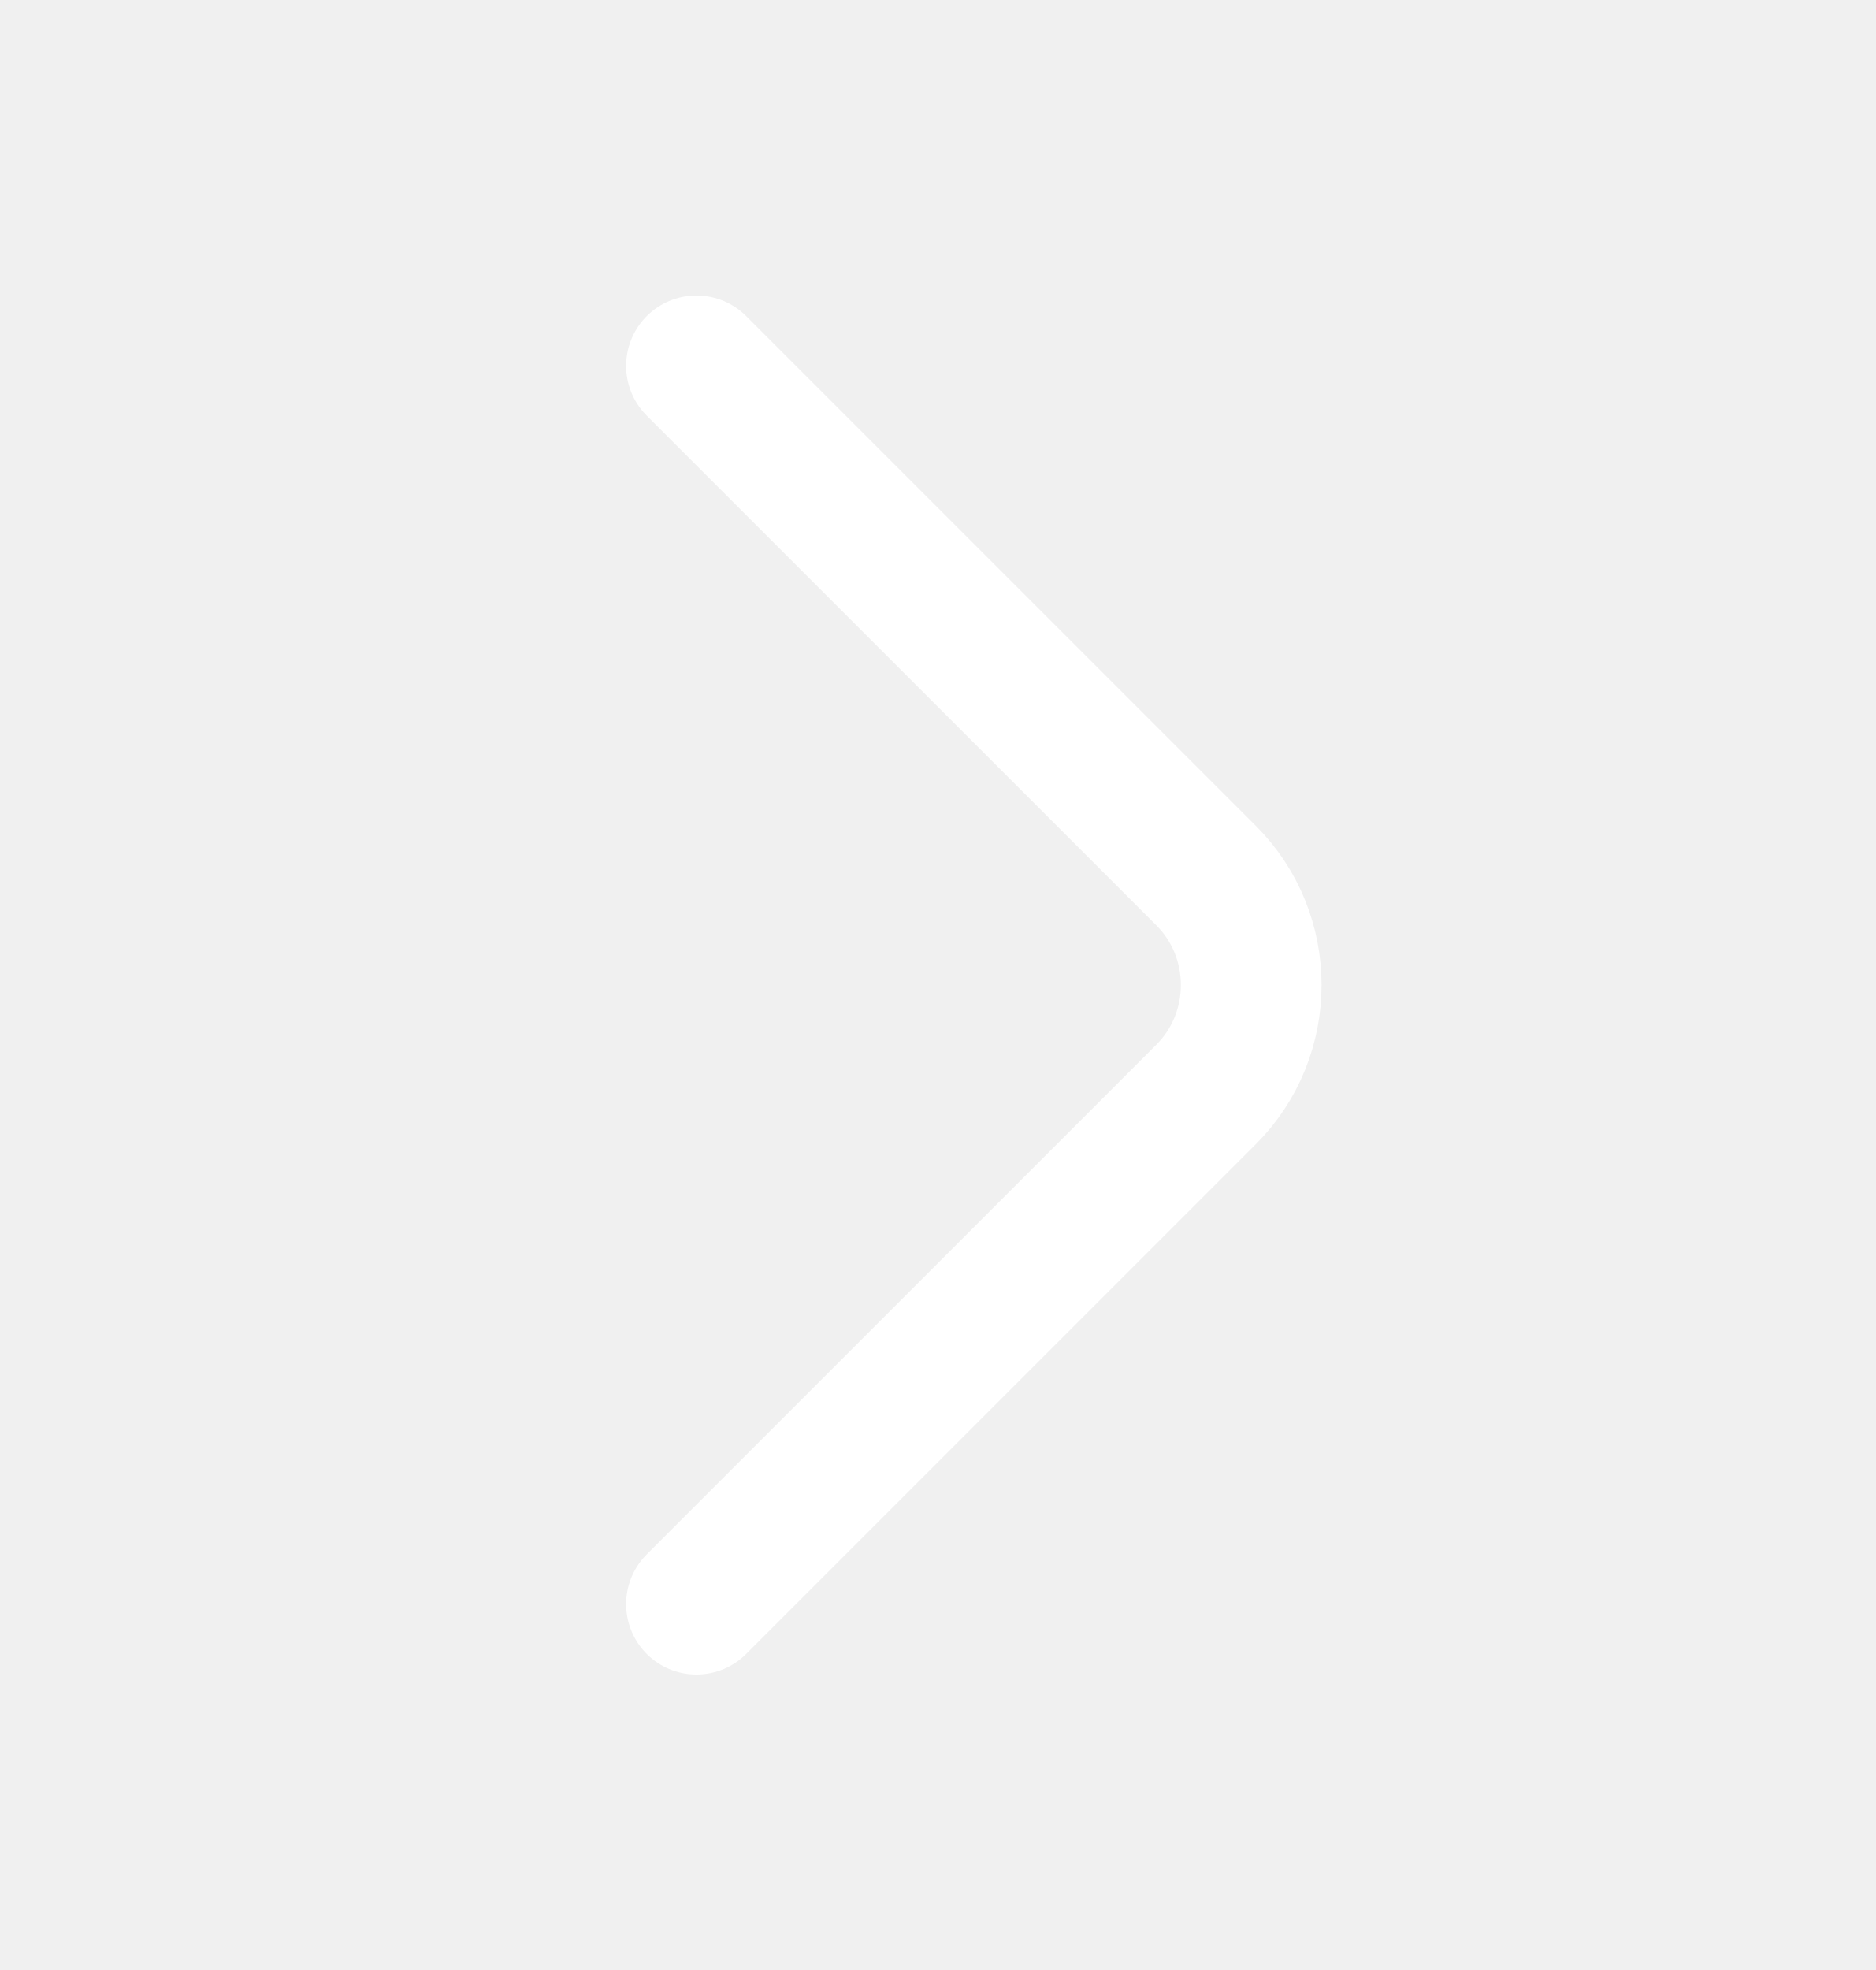
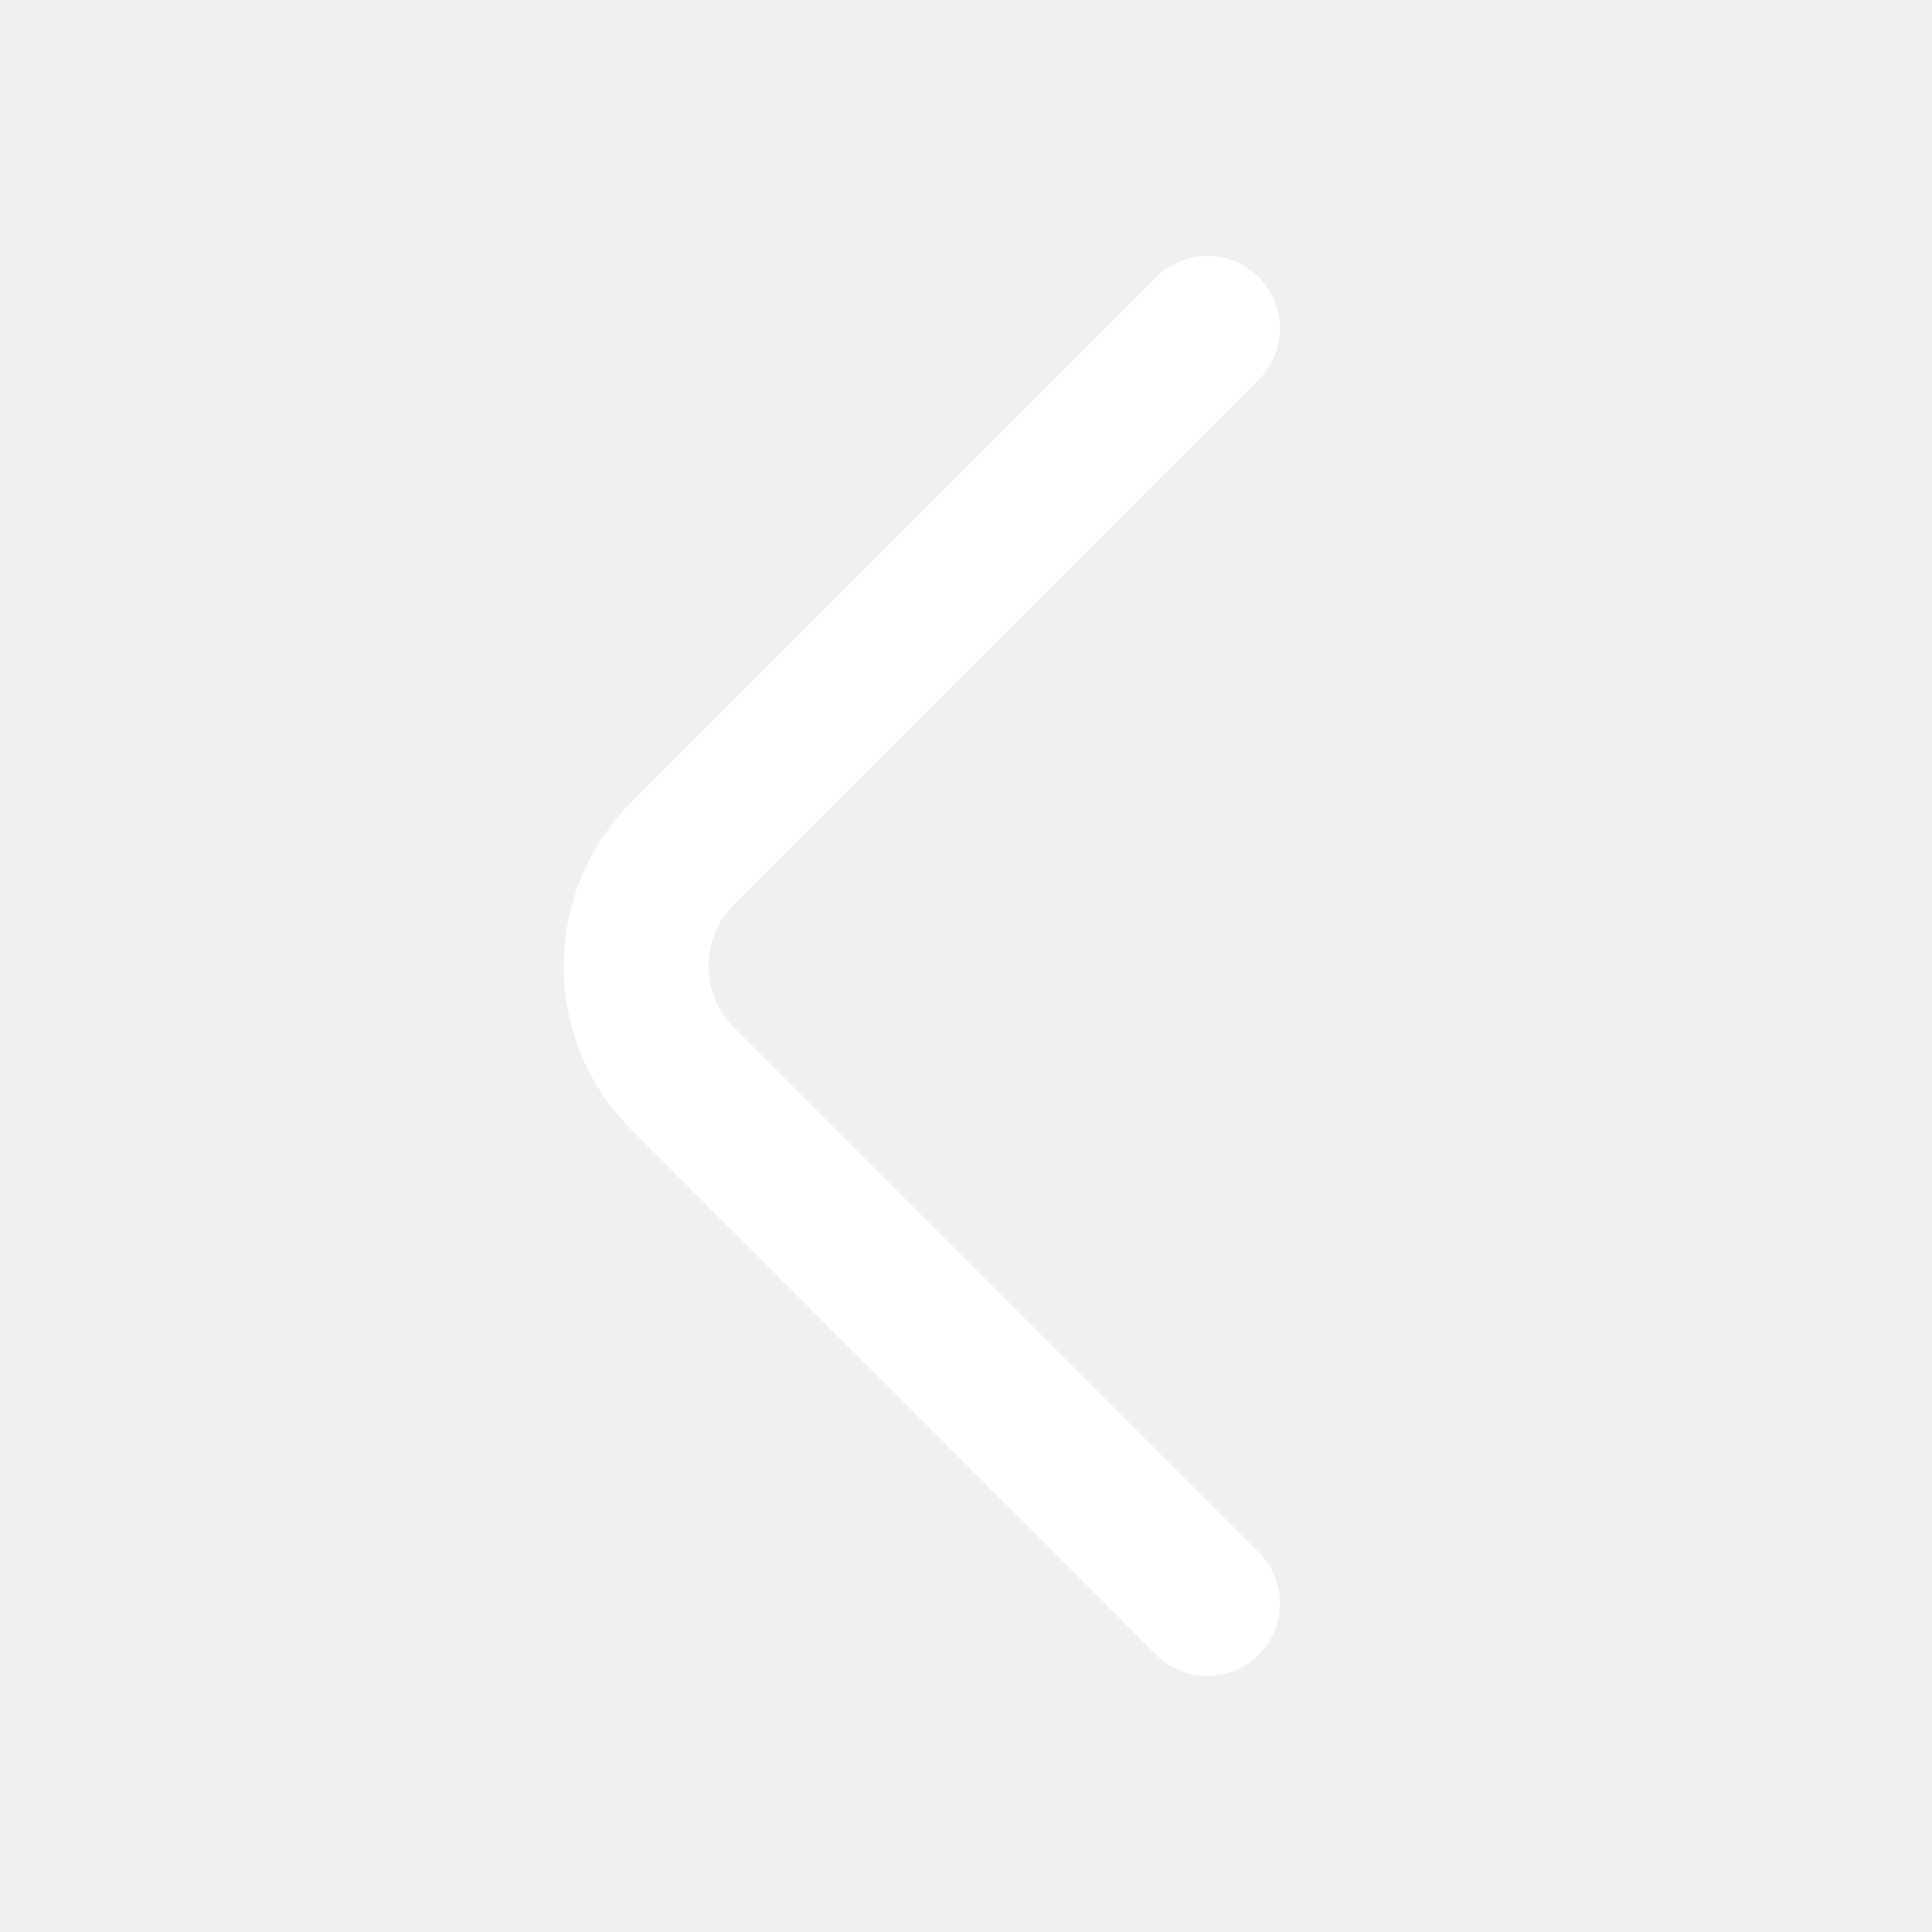
- <svg xmlns="http://www.w3.org/2000/svg" width="20" height="21" viewBox="0 0 20 21" fill="none">
-   <path d="M7.425 17.1L12.858 11.667C13.5 11.025 13.5 9.975 12.858 9.333L7.425 3.9" stroke="white" stroke-width="1.5" stroke-miterlimit="10" stroke-linecap="round" stroke-linejoin="round" />
+ <svg xmlns="http://www.w3.org/2000/svg" width="20" height="20" viewBox="0 0 20 20" fill="none">
+   <path d="M12.5 16.6L7.067 11.167C6.425 10.525 6.425 9.475 7.067 8.833L12.5 3.4" stroke="white" stroke-width="1.5" stroke-miterlimit="10" stroke-linecap="round" stroke-linejoin="round" />
</svg>
